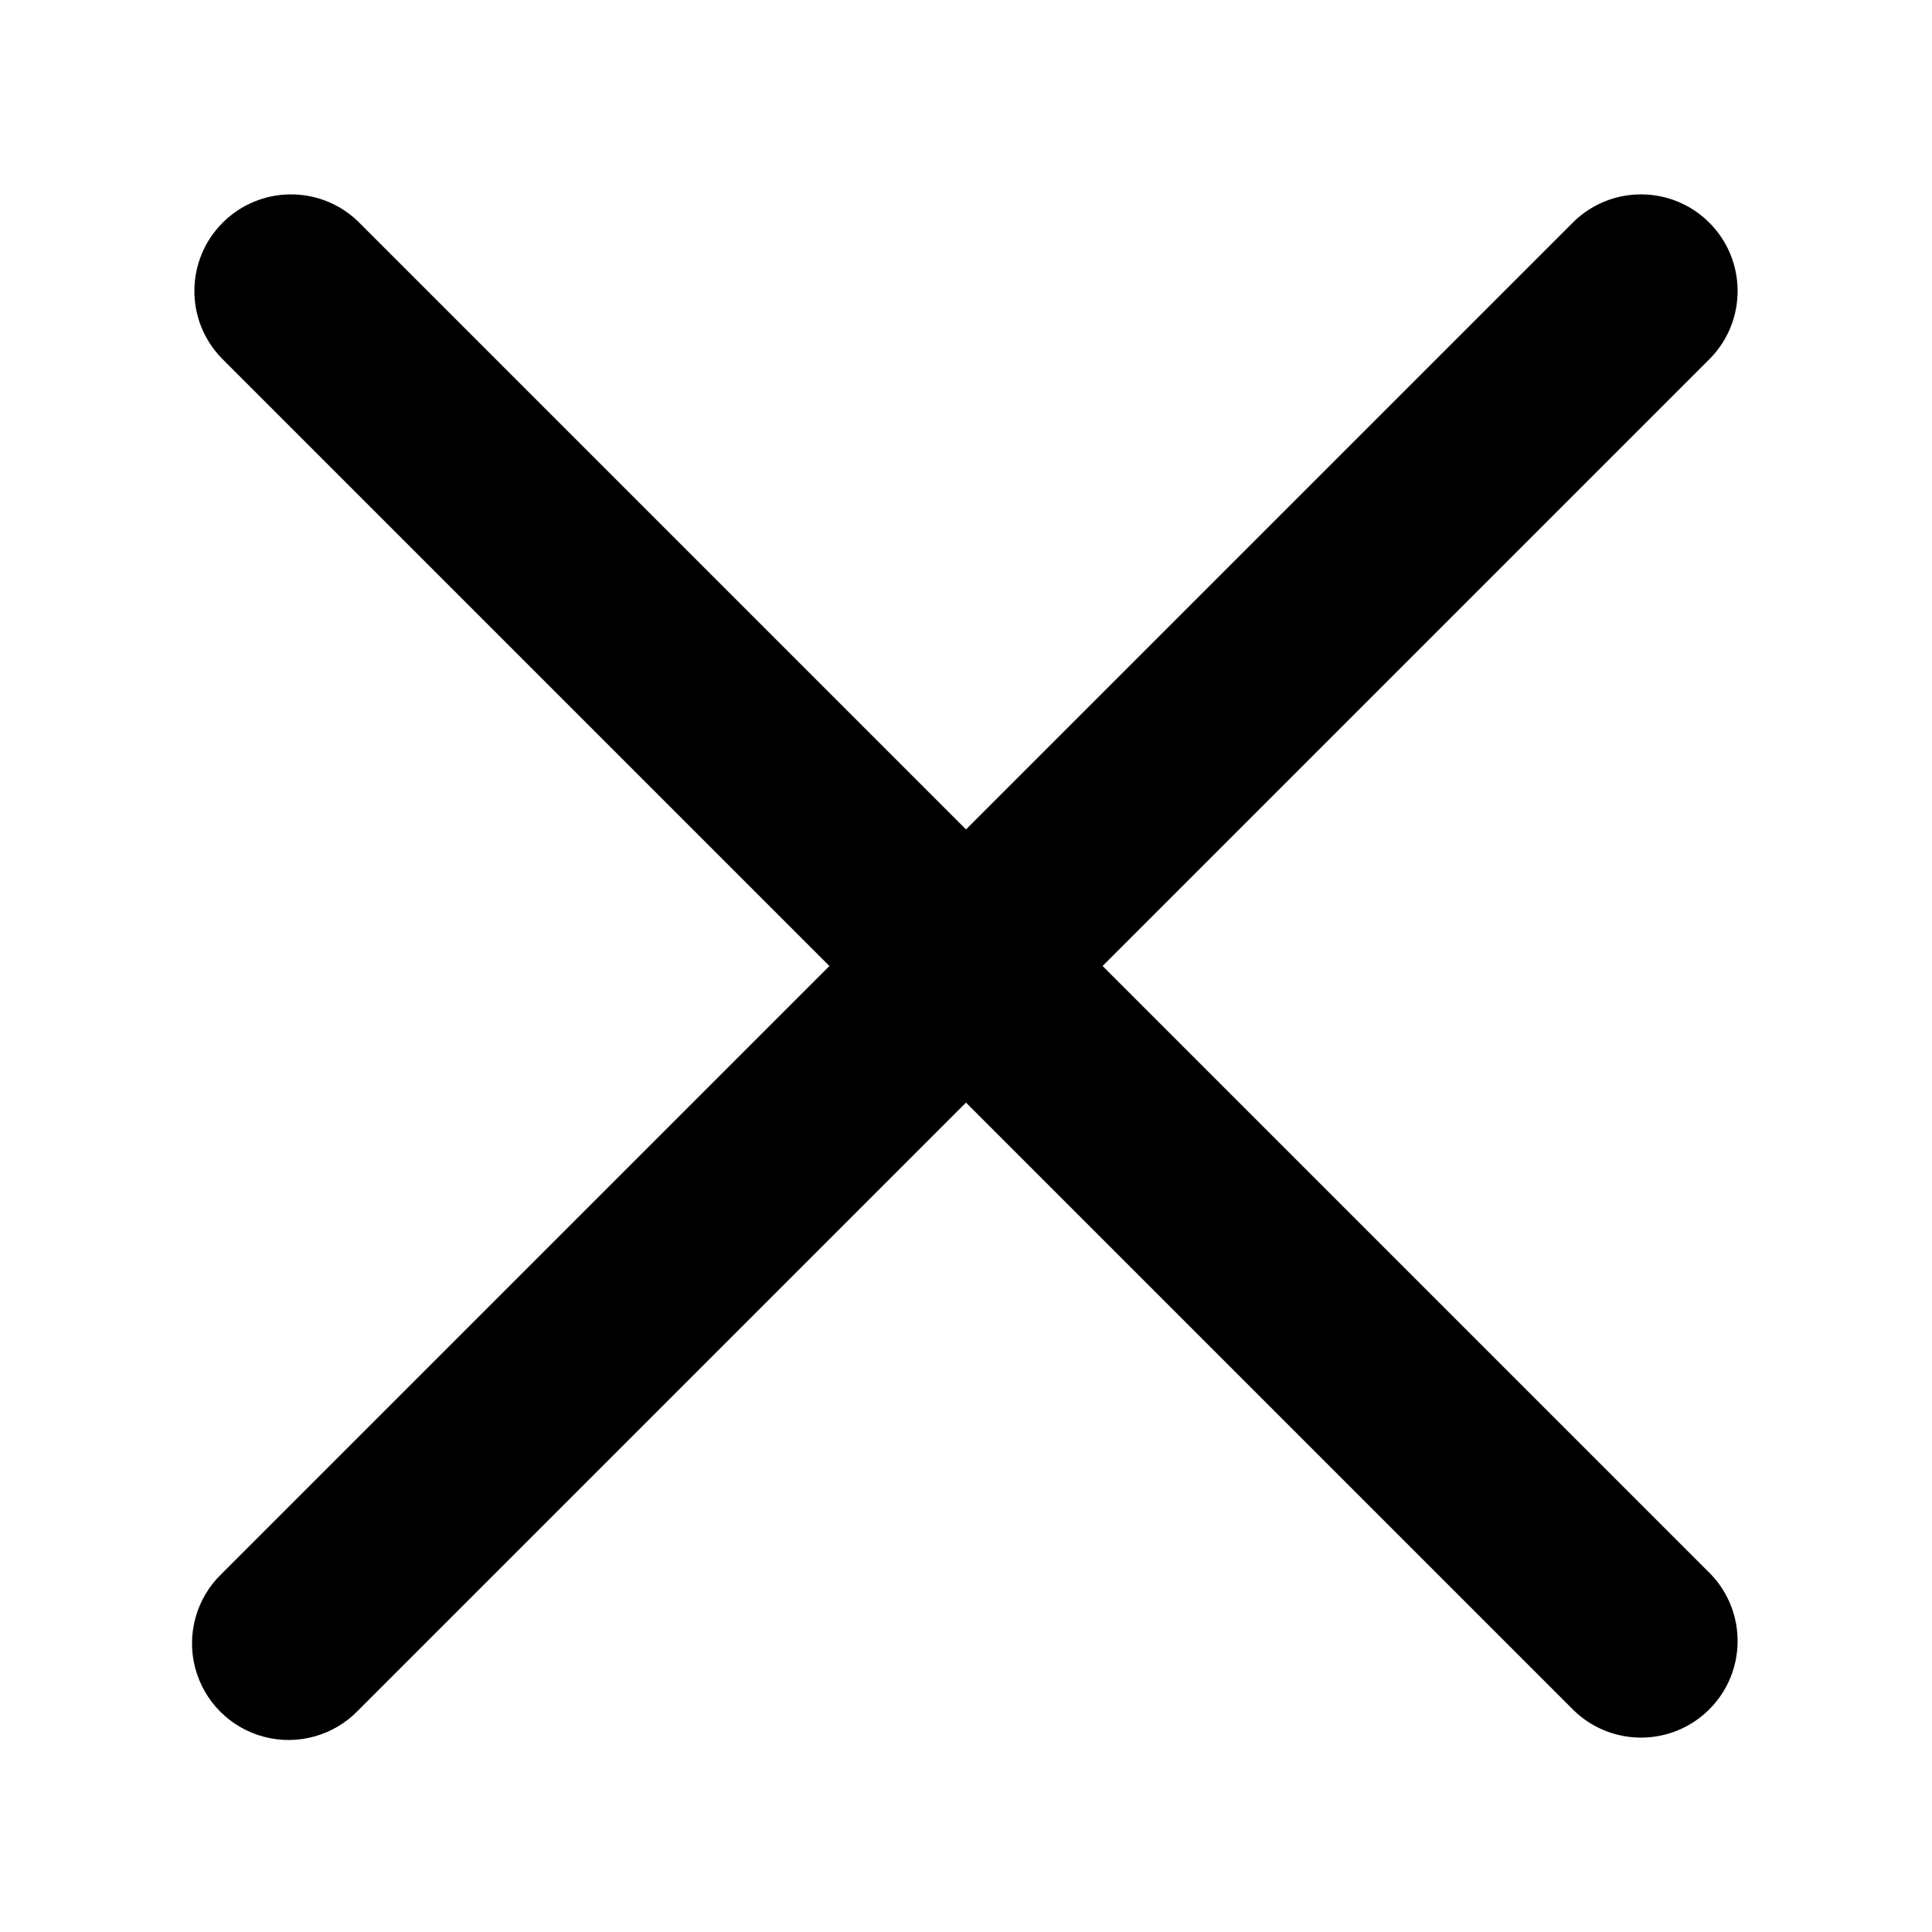
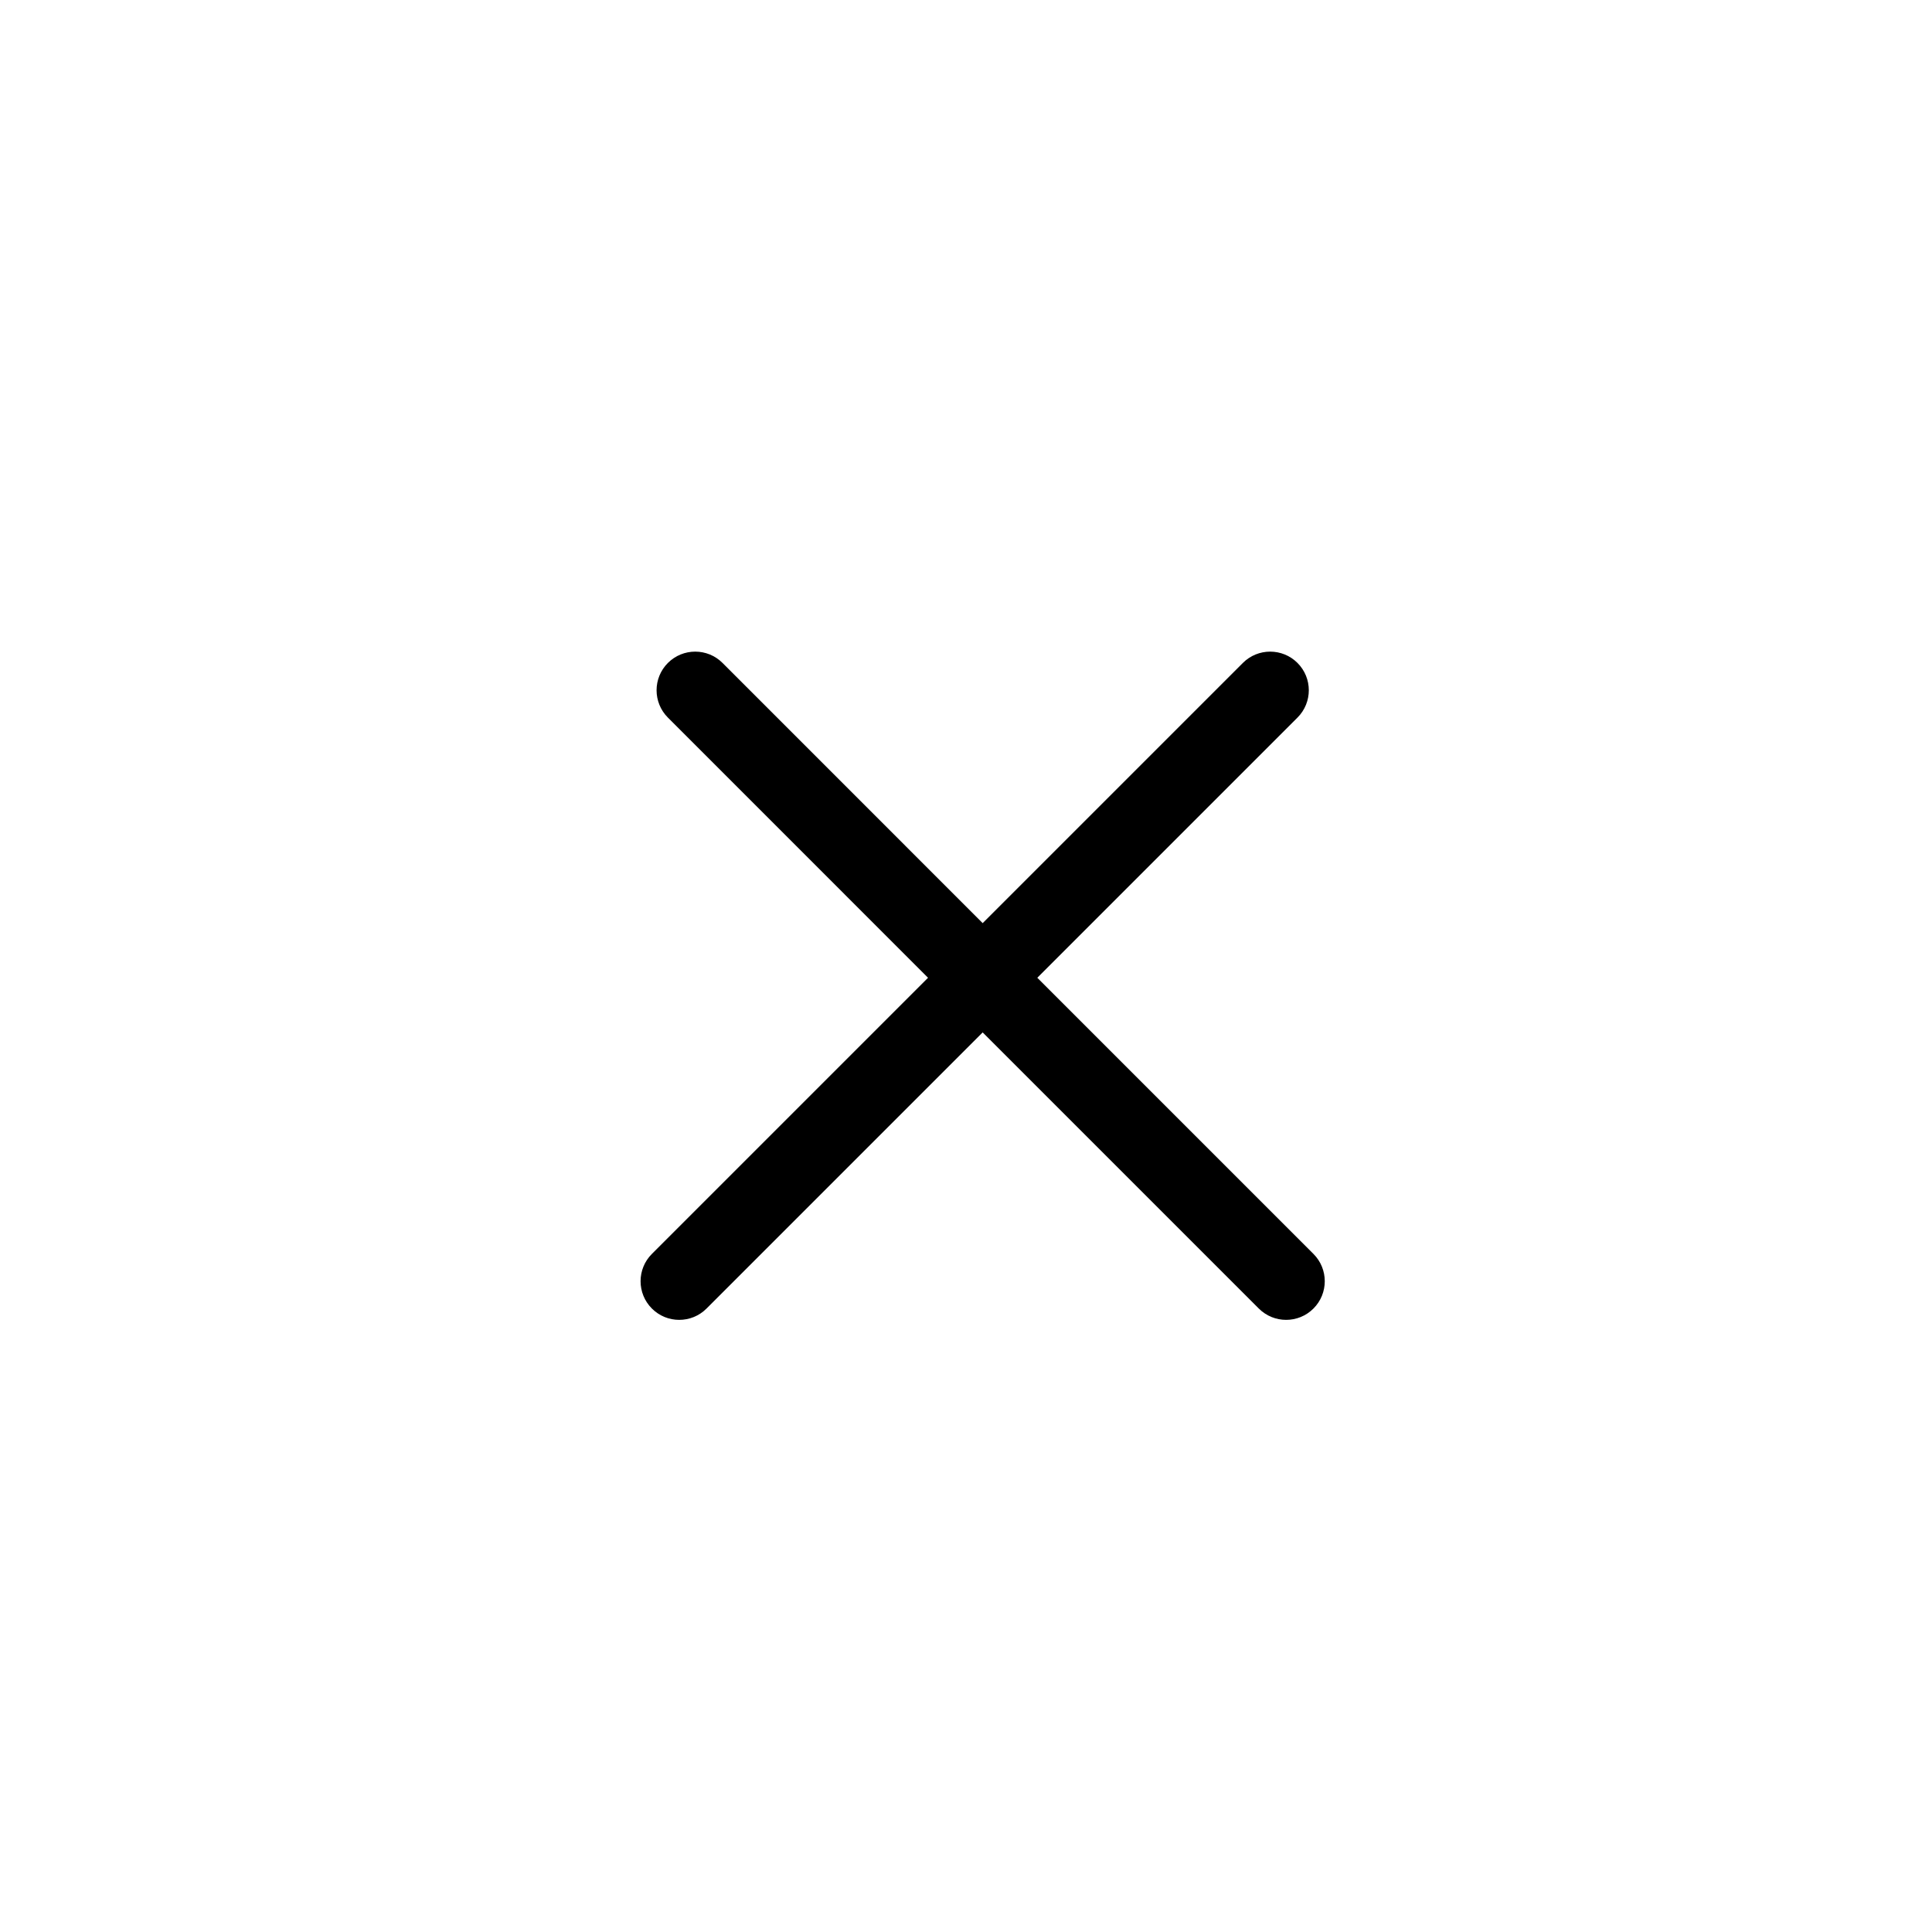
- <svg xmlns="http://www.w3.org/2000/svg" width="64px" height="64px" viewBox="0 0 20 20">
+ <svg xmlns="http://www.w3.org/2000/svg" fill="currentColor" version="1.1" id="Layer_1" width="64px" height="64px" viewBox="0 0 100 100" enable-background="new 0 0 100 100" xml:space="preserve">
  <g id="SVGRepo_bgCarrier" stroke-width="0" />
  <g id="SVGRepo_tracerCarrier" stroke-linecap="round" stroke-linejoin="round" />
  <g id="SVGRepo_iconCarrier">
-     <path fill="currentColor" fill-rule="evenodd" d="M16.293 17.707a1 1 0 001.414-1.414L11.414 10l6.293-6.293a1 1 0 00-1.414-1.414L10 8.586 3.707 2.293a1 1 0 00-1.414 1.414L8.586 10l-6.293 6.293a1 1 0 101.414 1.414L10 11.414l6.293 6.293z" />
+     <g>
+       <path d="M53.691,50.609l13.467-13.467c0.781-0.781,0.781-2.047,0-2.828c-0.78-0.781-2.048-0.781-2.828,0L50.863,47.781 L37.398,34.314c-0.78-0.781-2.047-0.781-2.828,0s-0.781,2.047,0,2.828l13.465,13.467L33.742,64.902 c-0.781,0.781-0.781,2.047,0,2.828c0.39,0.391,0.902,0.586,1.414,0.586s1.024-0.195,1.414-0.586l14.293-14.293L65.156,67.73 c0.391,0.391,0.902,0.586,1.414,0.586s1.023-0.195,1.414-0.586c0.781-0.781,0.781-2.047,0-2.828L53.691,50.609z" />
+     </g>
  </g>
</svg>
